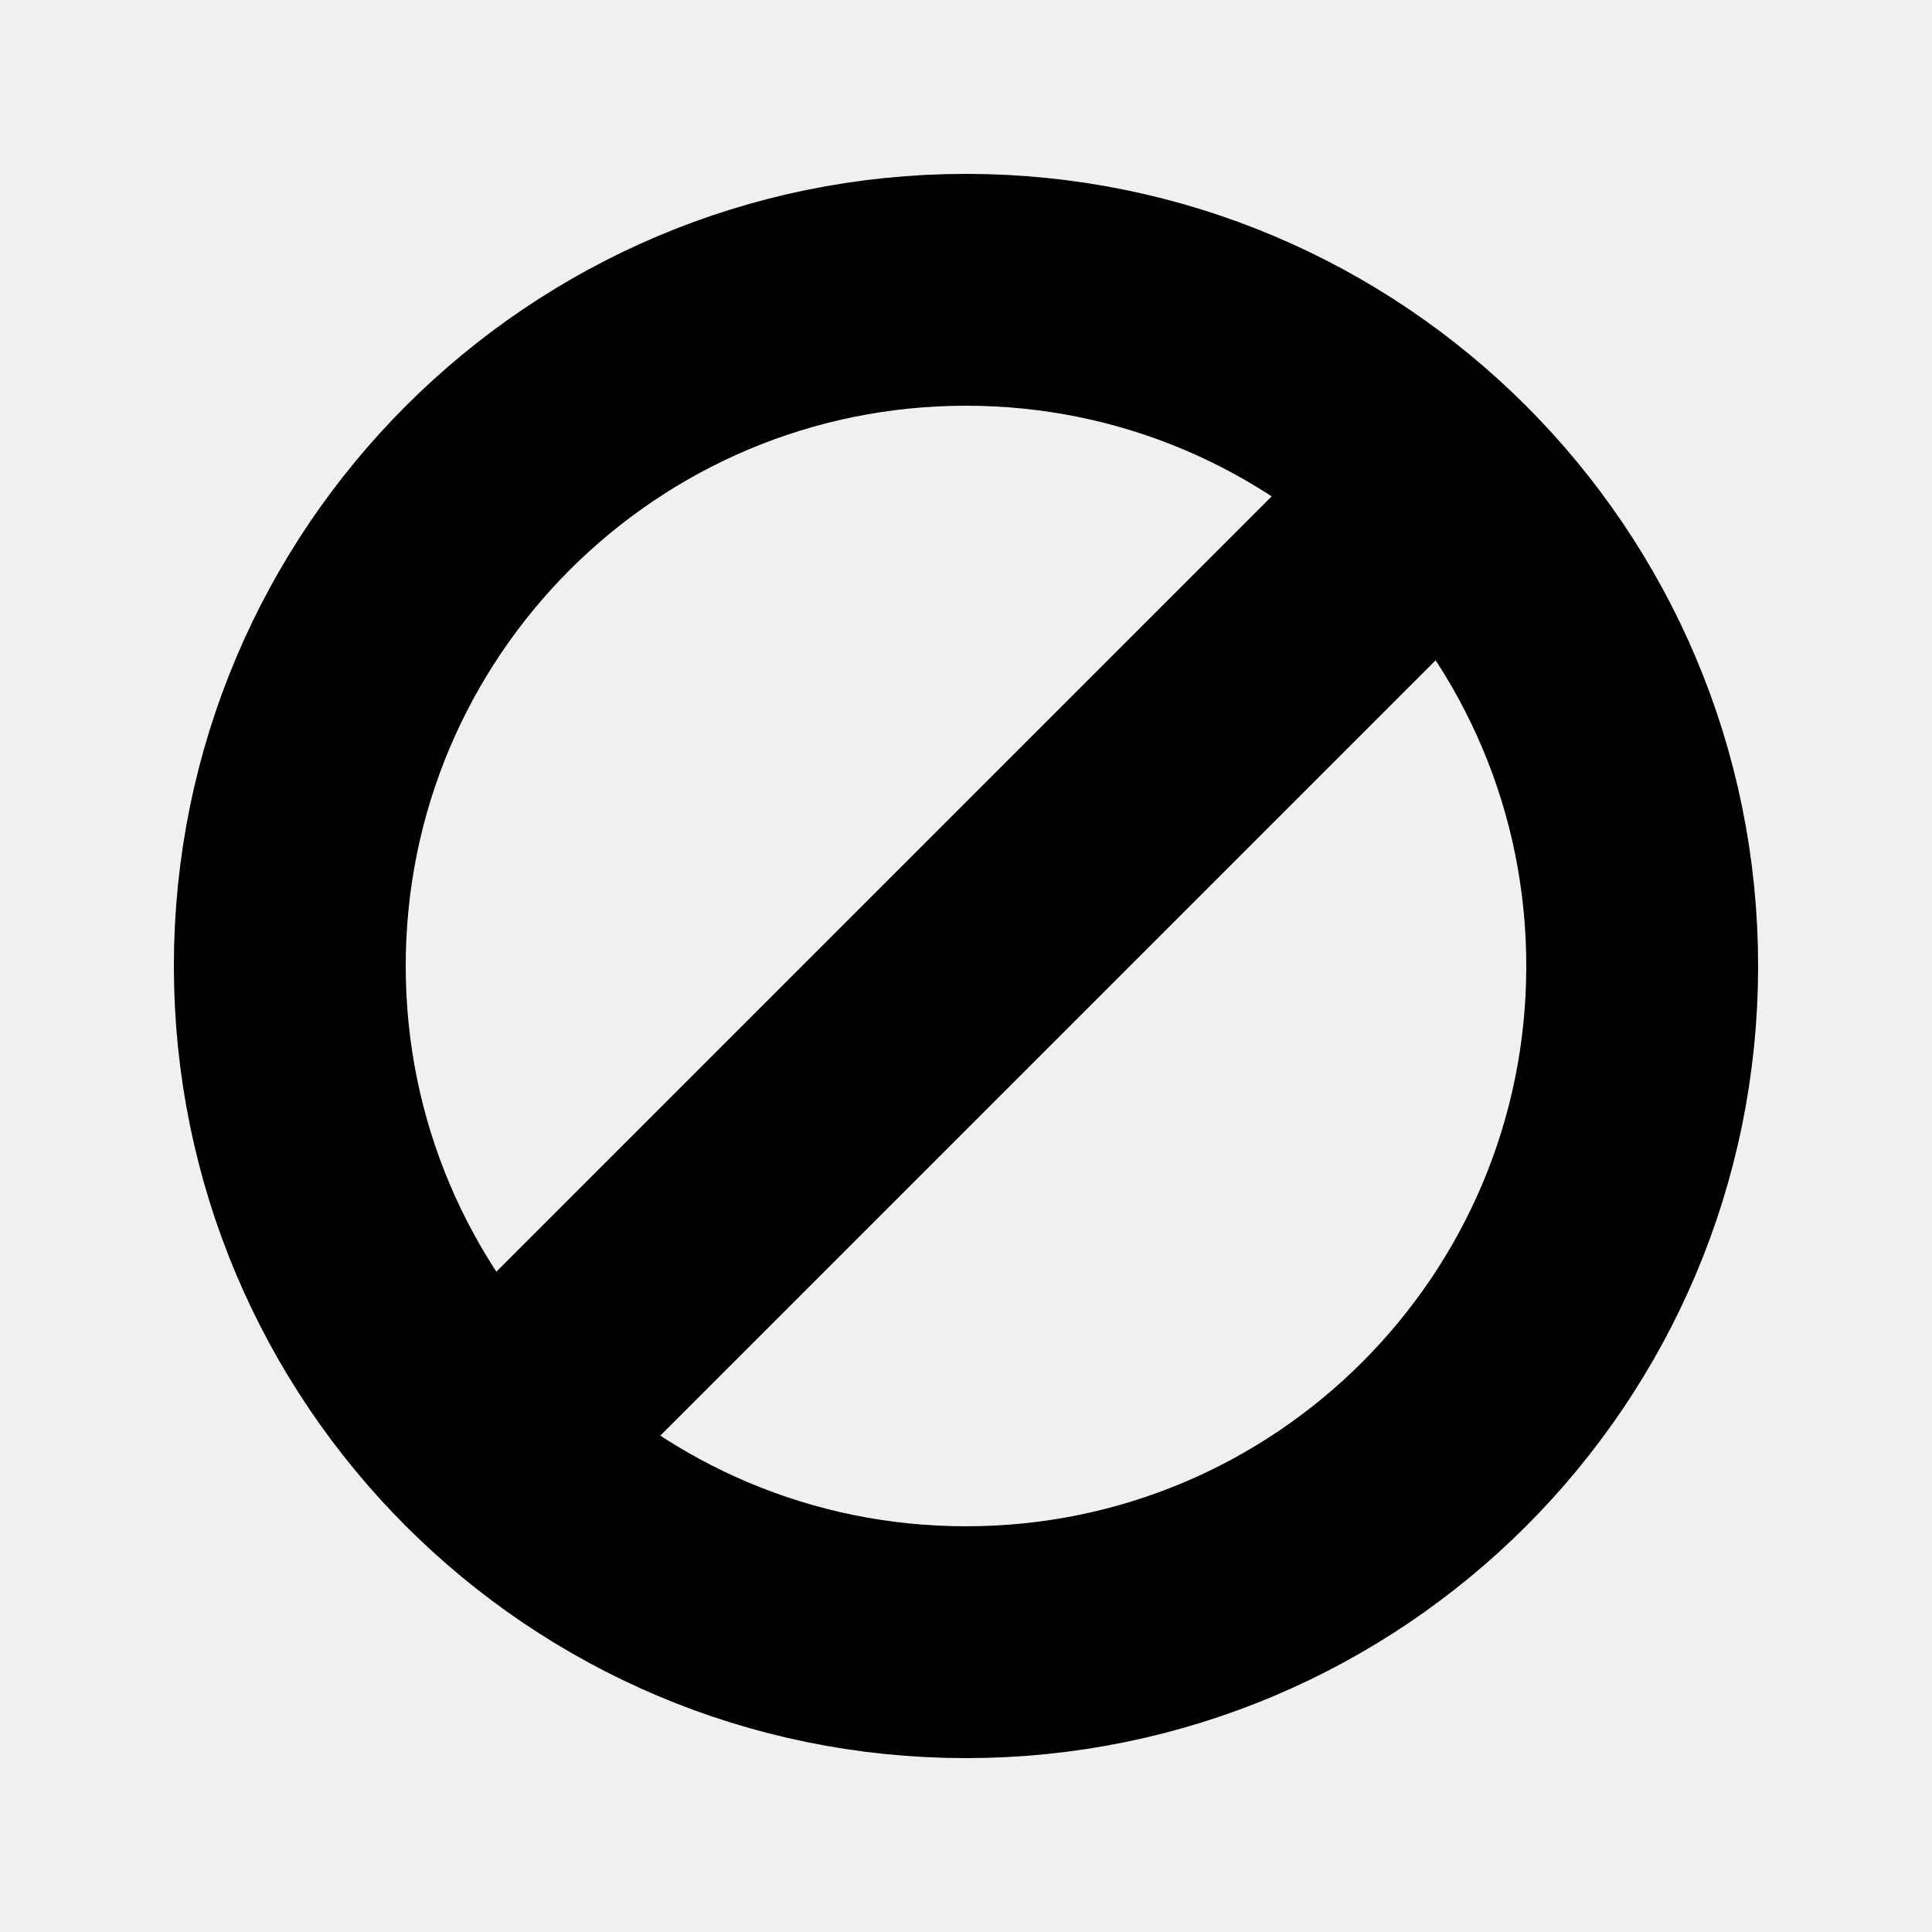
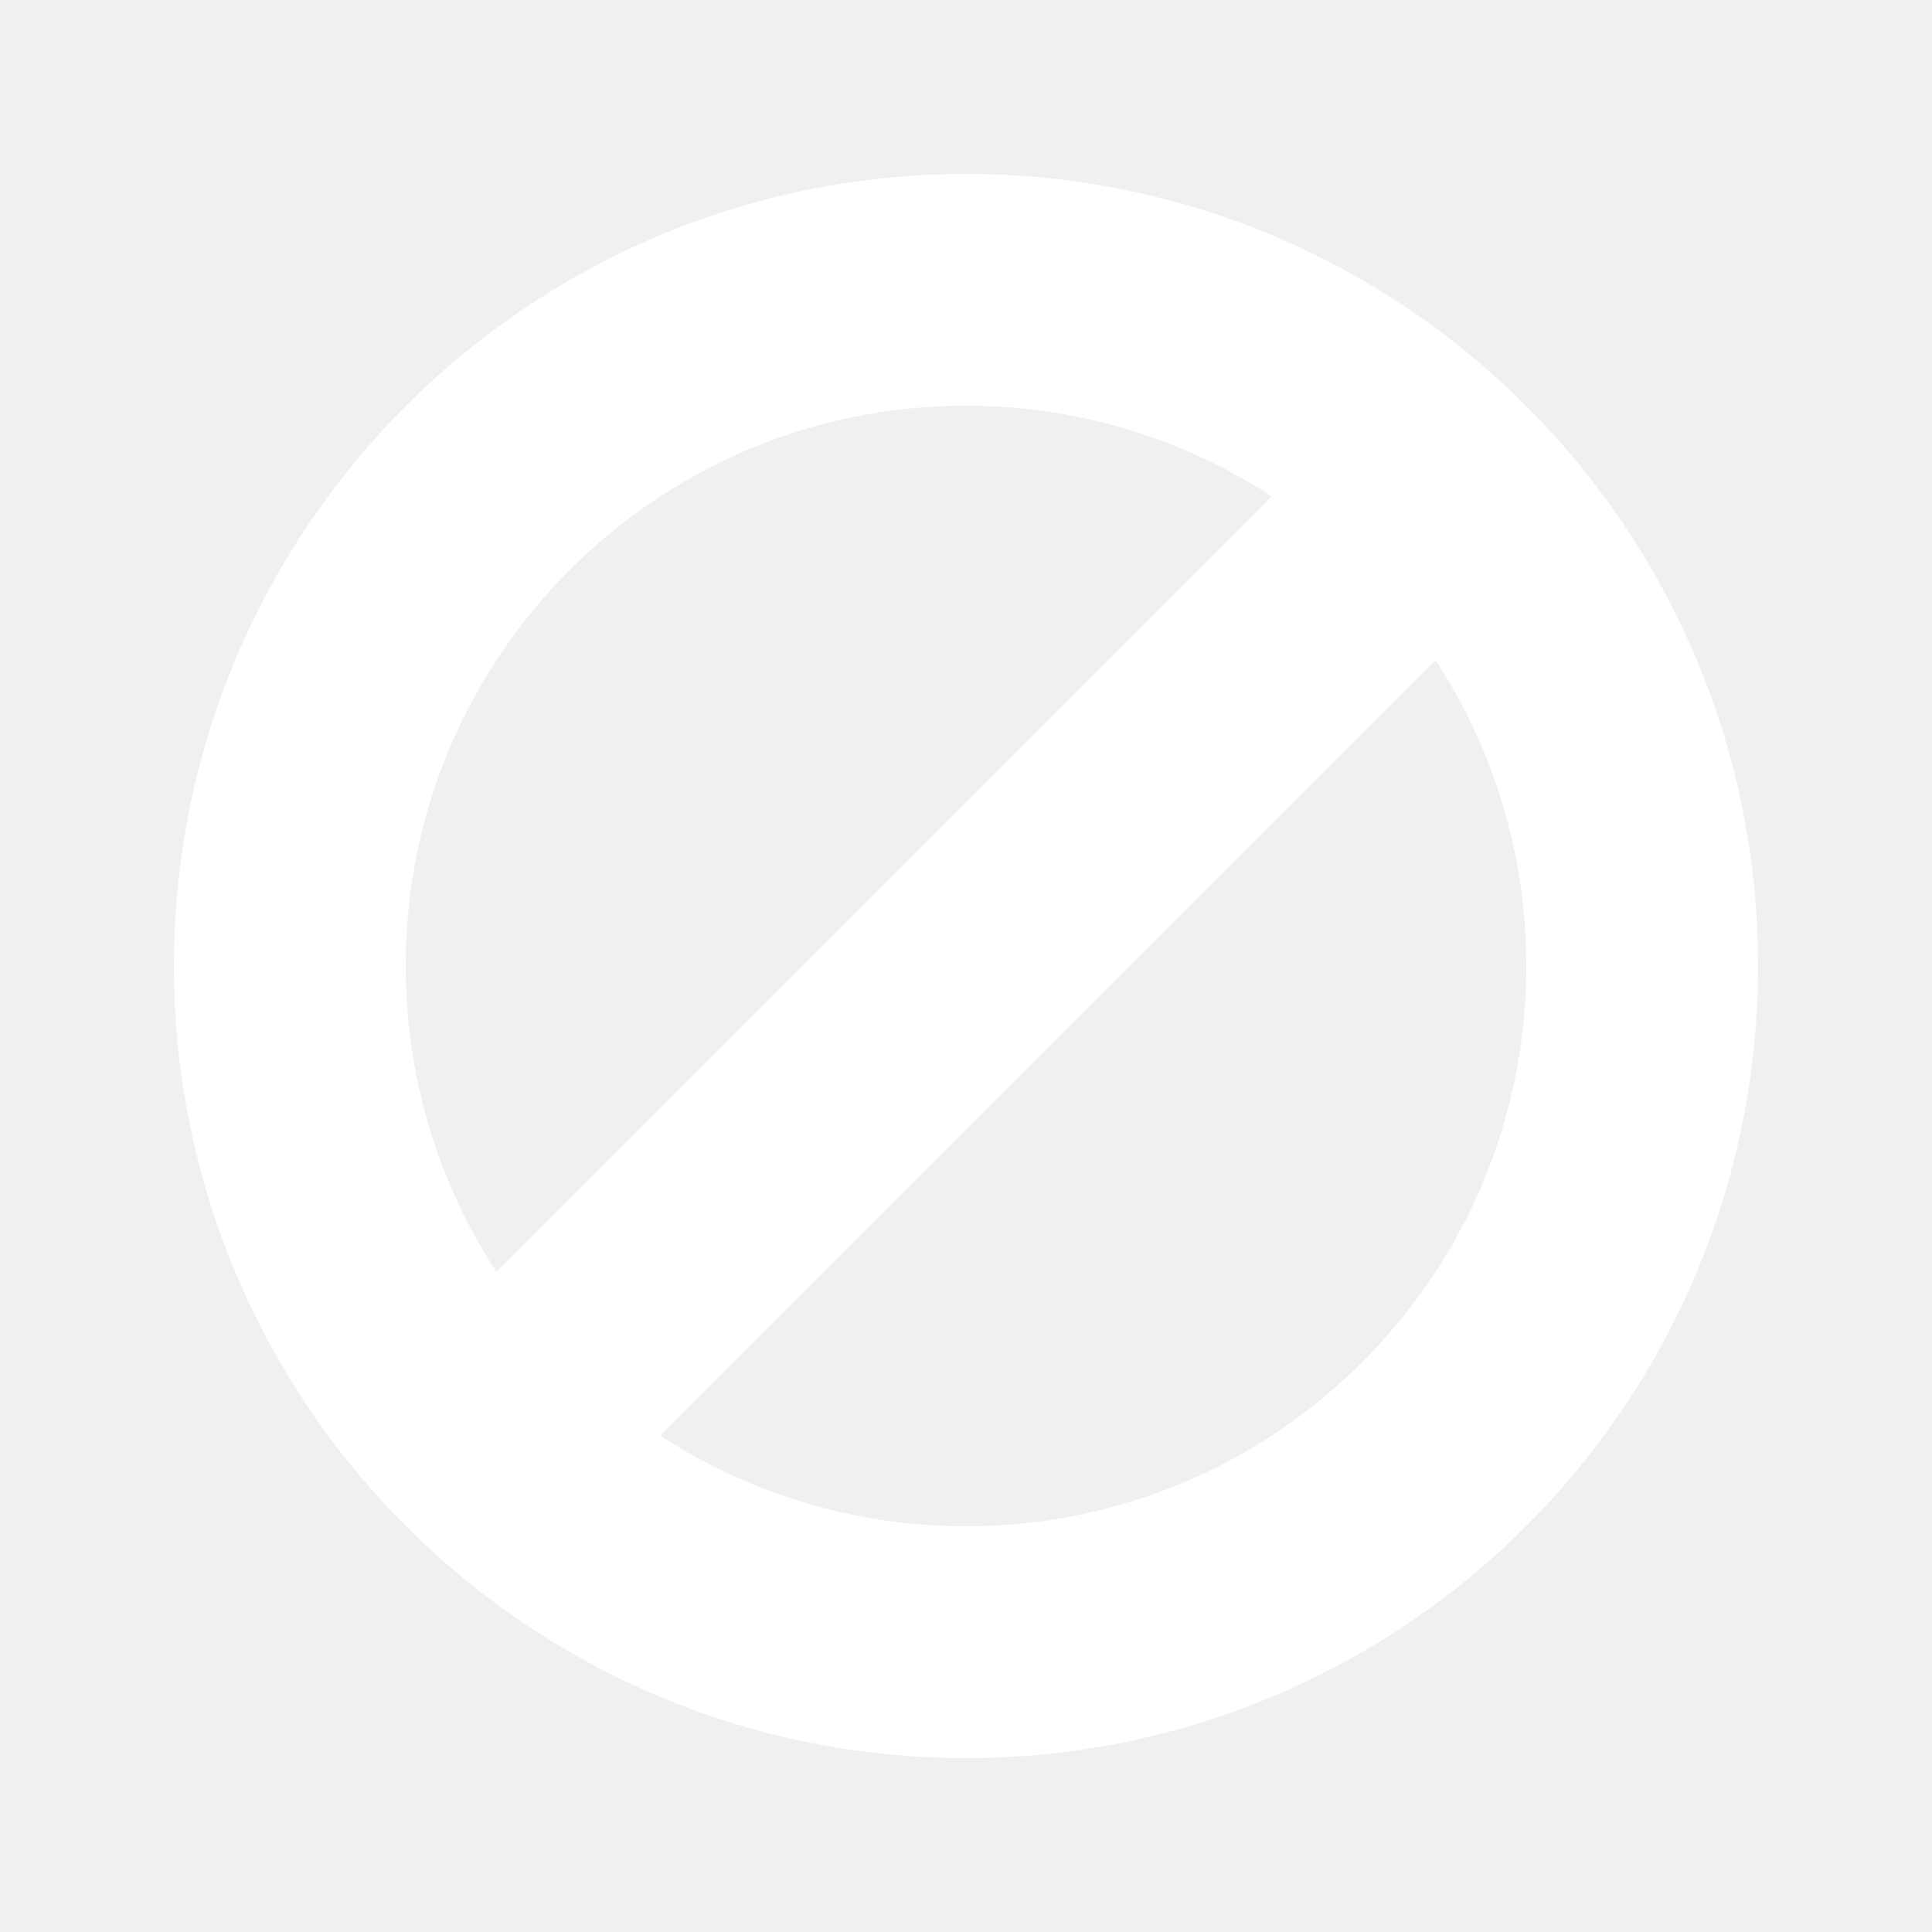
<svg xmlns="http://www.w3.org/2000/svg" width="200" height="200">
-   <circle cx="100" cy="100" r="70" fill="none" style="stroke:black;stroke-width:24" />
-   <line x1="44" y1="156" x2="156" y2="44" style="stroke:black;stroke-width:24" />
+   <circle cx="100" cy="100" r="70" style="fill:none;stroke:white;stroke-width:24" />
+   <line x1="44" y1="156" x2="156" y2="44" style="stroke:white;stroke-width:24" />
</svg>
